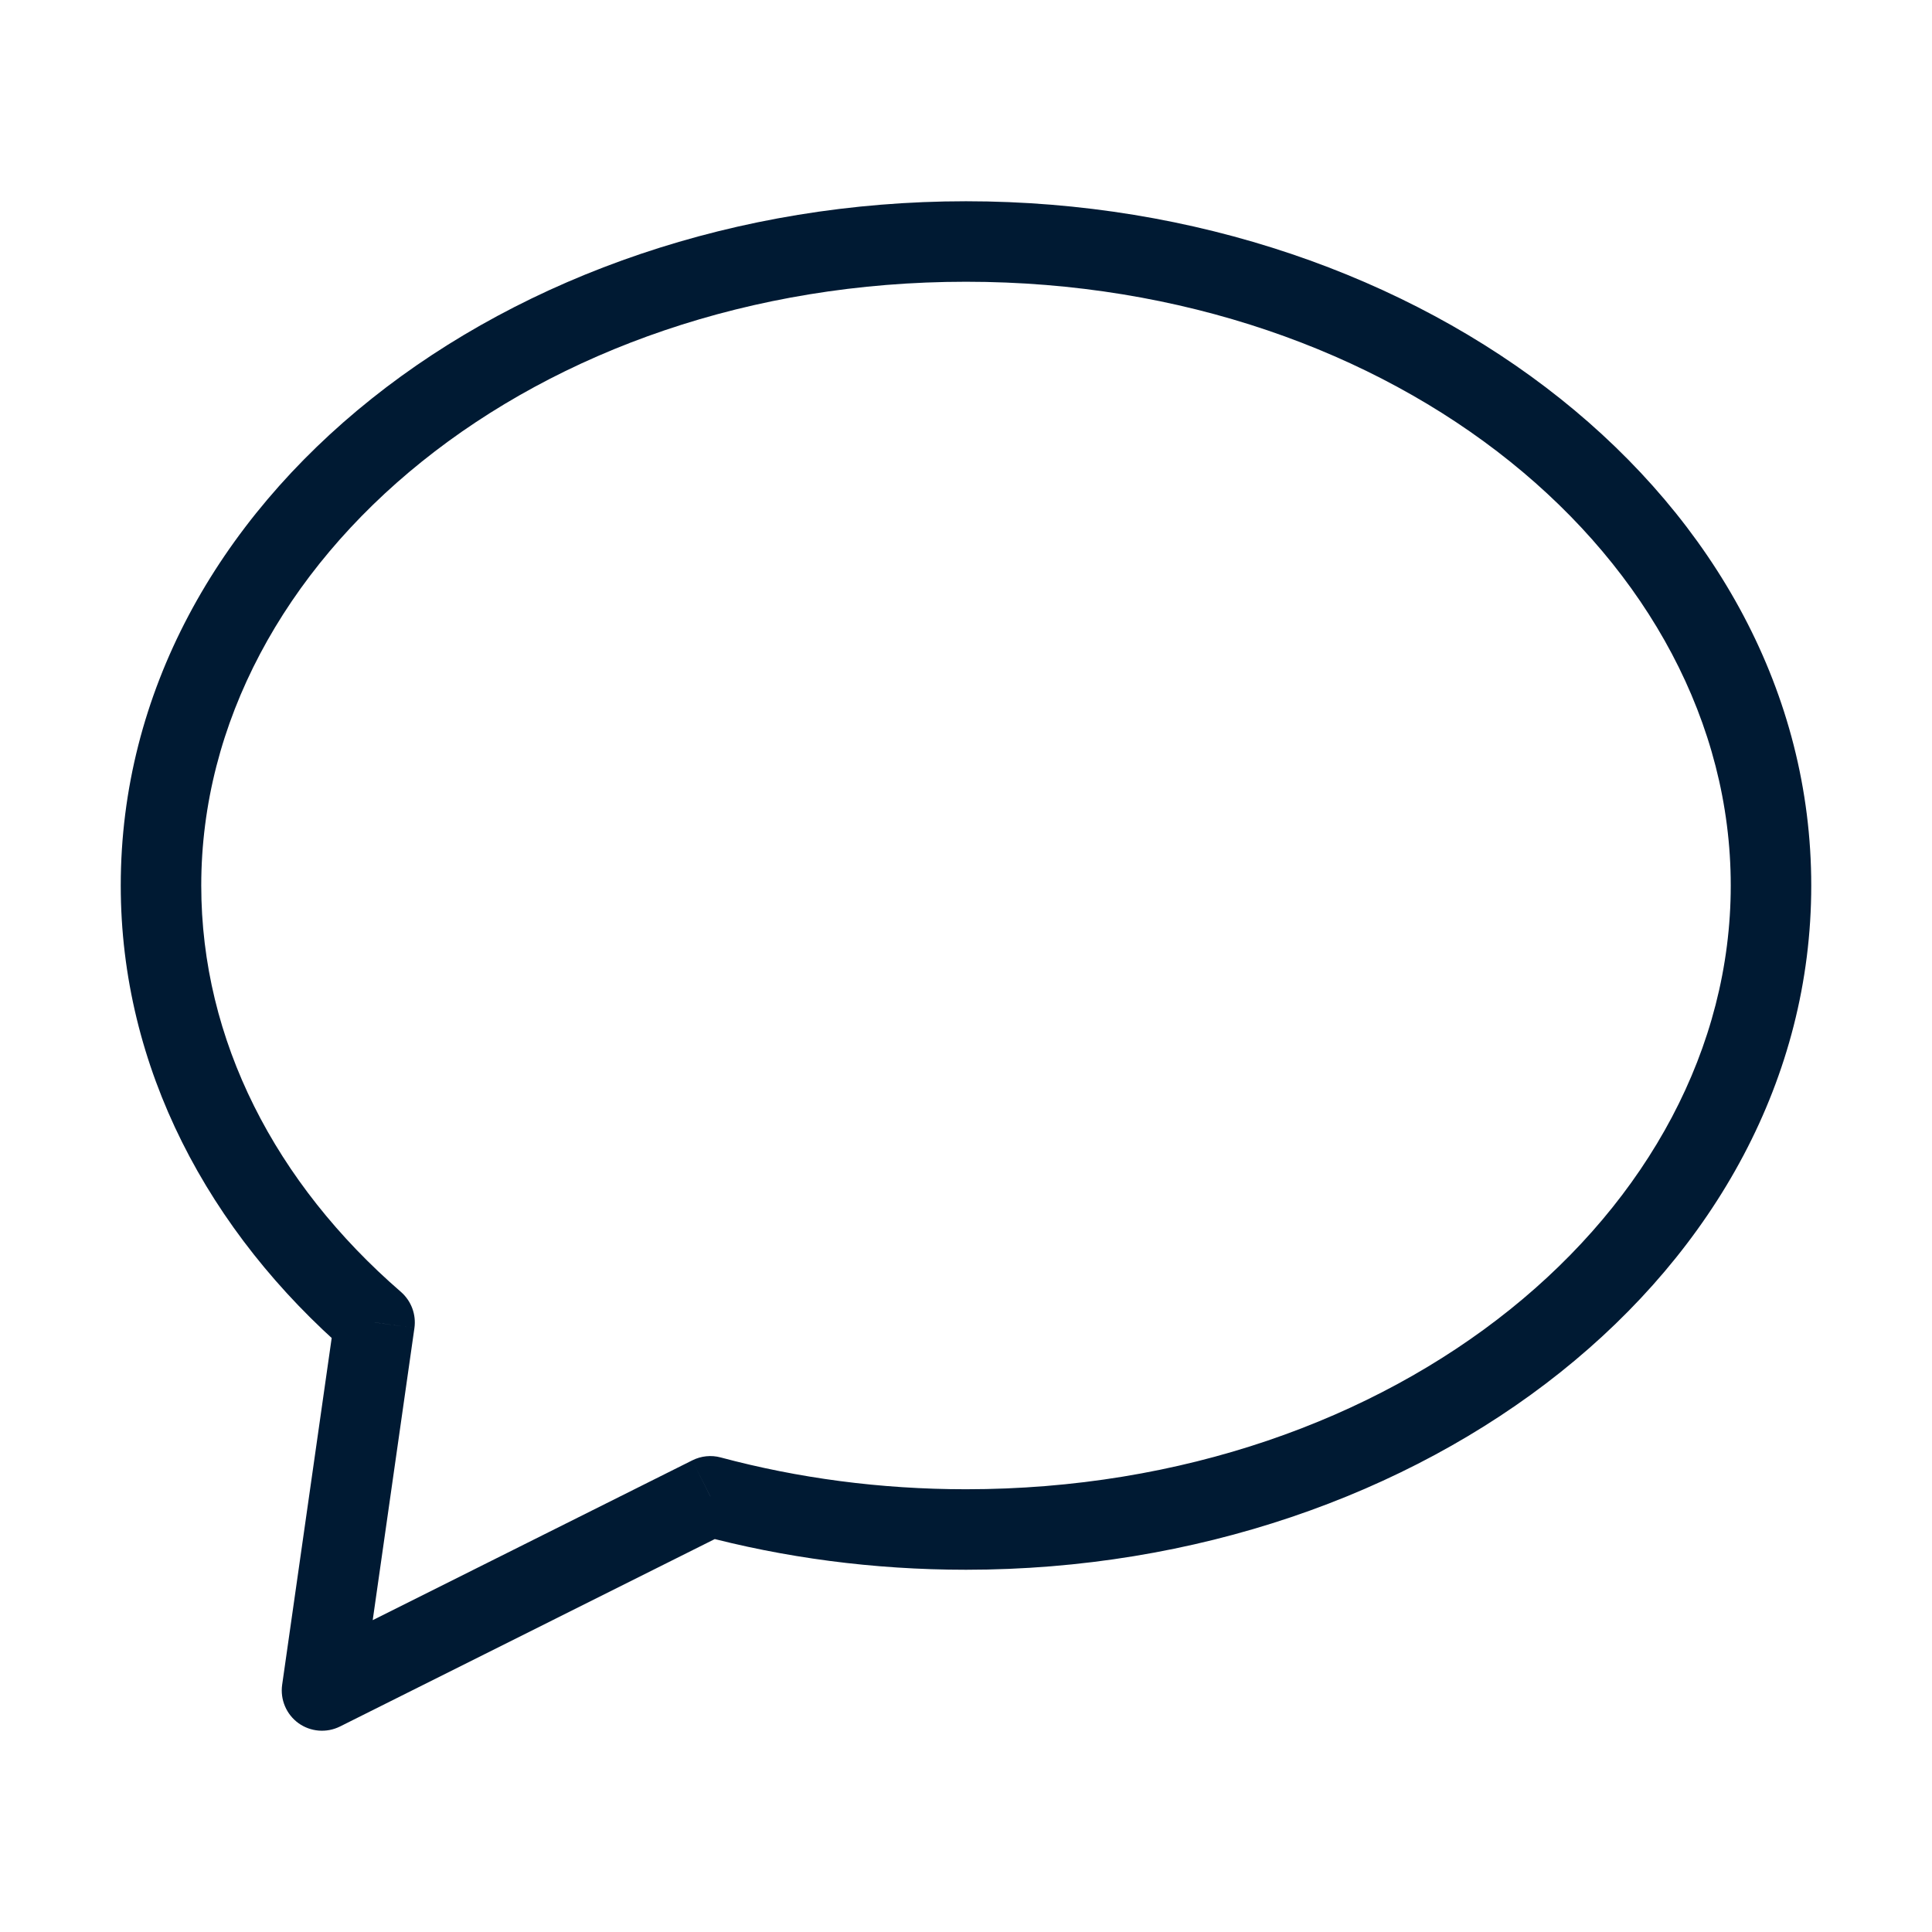
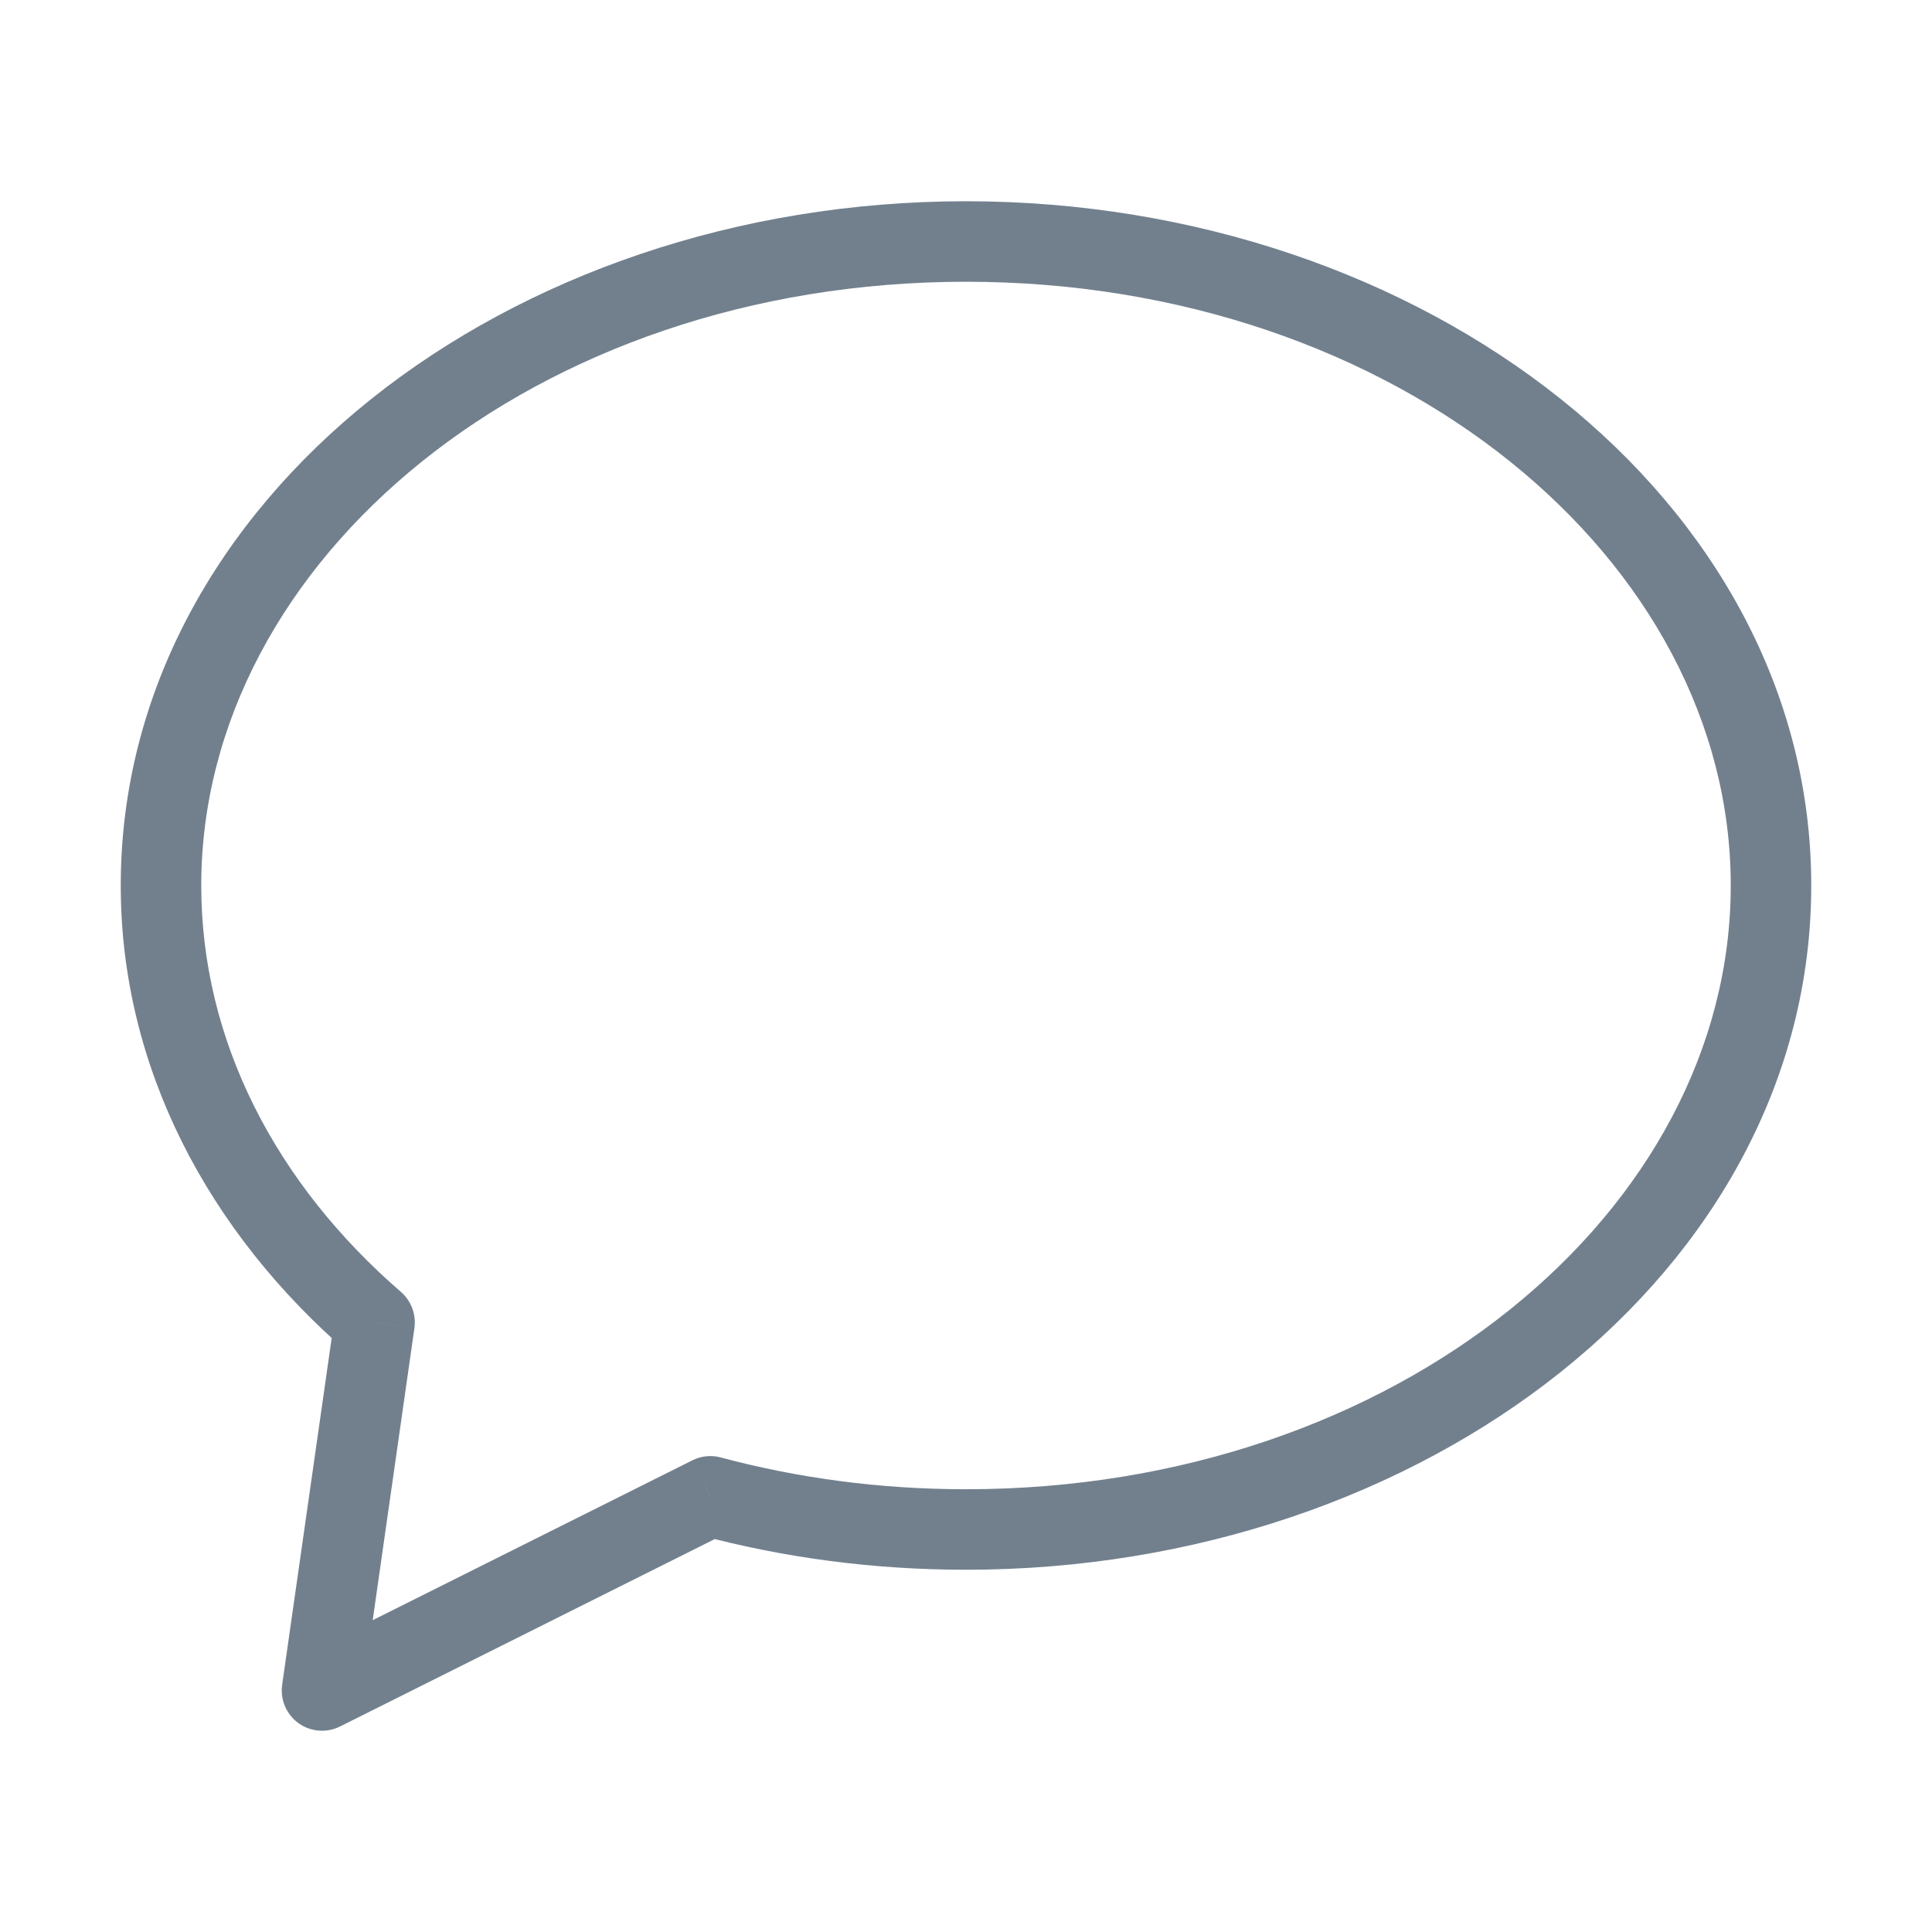
<svg xmlns="http://www.w3.org/2000/svg" width="24" height="24" viewBox="0 0 24 24" fill="none">
  <g id="chat">
-     <path id="Combined Shape" d="M8.824 18.588L8.953 18.105C8.835 18.073 8.71 18.086 8.6 18.141L8.824 18.588ZM4 21L3.505 20.929C3.479 21.113 3.557 21.297 3.708 21.406C3.859 21.514 4.057 21.53 4.224 21.447L4 21ZM4.653 16.427L5.148 16.498C5.172 16.33 5.109 16.161 4.981 16.049L4.653 16.427ZM12 19.5C17.689 19.5 22.5 15.793 22.5 11H21.5C21.5 15.044 17.357 18.5 12 18.5V19.5ZM8.695 19.071C9.735 19.35 10.846 19.5 12 19.5V18.5C10.933 18.5 9.909 18.361 8.953 18.105L8.695 19.071ZM4.224 21.447L9.047 19.035L8.6 18.141L3.776 20.553L4.224 21.447ZM4.158 16.357L3.505 20.929L4.495 21.071L5.148 16.498L4.158 16.357ZM1.5 11C1.5 13.264 2.589 15.301 4.326 16.805L4.981 16.049C3.424 14.701 2.5 12.925 2.5 11H1.5ZM12 2.5C6.311 2.5 1.5 6.207 1.5 11H2.5C2.5 6.956 6.643 3.5 12 3.5V2.5ZM22.5 11C22.5 6.207 17.689 2.5 12 2.5V3.5C17.357 3.5 21.5 6.956 21.5 11H22.5Z" fill="#001A33" />
+     <path id="Combined Shape" d="M8.824 18.588L8.953 18.105C8.835 18.073 8.71 18.086 8.6 18.141L8.824 18.588ZM4 21L3.505 20.929C3.479 21.113 3.557 21.297 3.708 21.406C3.859 21.514 4.057 21.53 4.224 21.447L4 21ZM4.653 16.427L5.148 16.498C5.172 16.33 5.109 16.161 4.981 16.049L4.653 16.427ZM12 19.5C17.689 19.5 22.5 15.793 22.5 11H21.5C21.5 15.044 17.357 18.5 12 18.5V19.5ZM8.695 19.071C9.735 19.35 10.846 19.5 12 19.5V18.5C10.933 18.5 9.909 18.361 8.953 18.105L8.695 19.071ZM4.224 21.447L9.047 19.035L8.6 18.141L3.776 20.553L4.224 21.447ZM4.158 16.357L3.505 20.929L4.495 21.071L5.148 16.498L4.158 16.357ZM1.5 11C1.5 13.264 2.589 15.301 4.326 16.805L4.981 16.049C3.424 14.701 2.5 12.925 2.5 11H1.5ZM12 2.5C6.311 2.5 1.5 6.207 1.5 11H2.5C2.5 6.956 6.643 3.5 12 3.5V2.5ZM22.5 11C22.5 6.207 17.689 2.5 12 2.5V3.5C17.357 3.5 21.5 6.956 21.5 11H22.5Z" fill="#72808E" />
  </g>
</svg>
